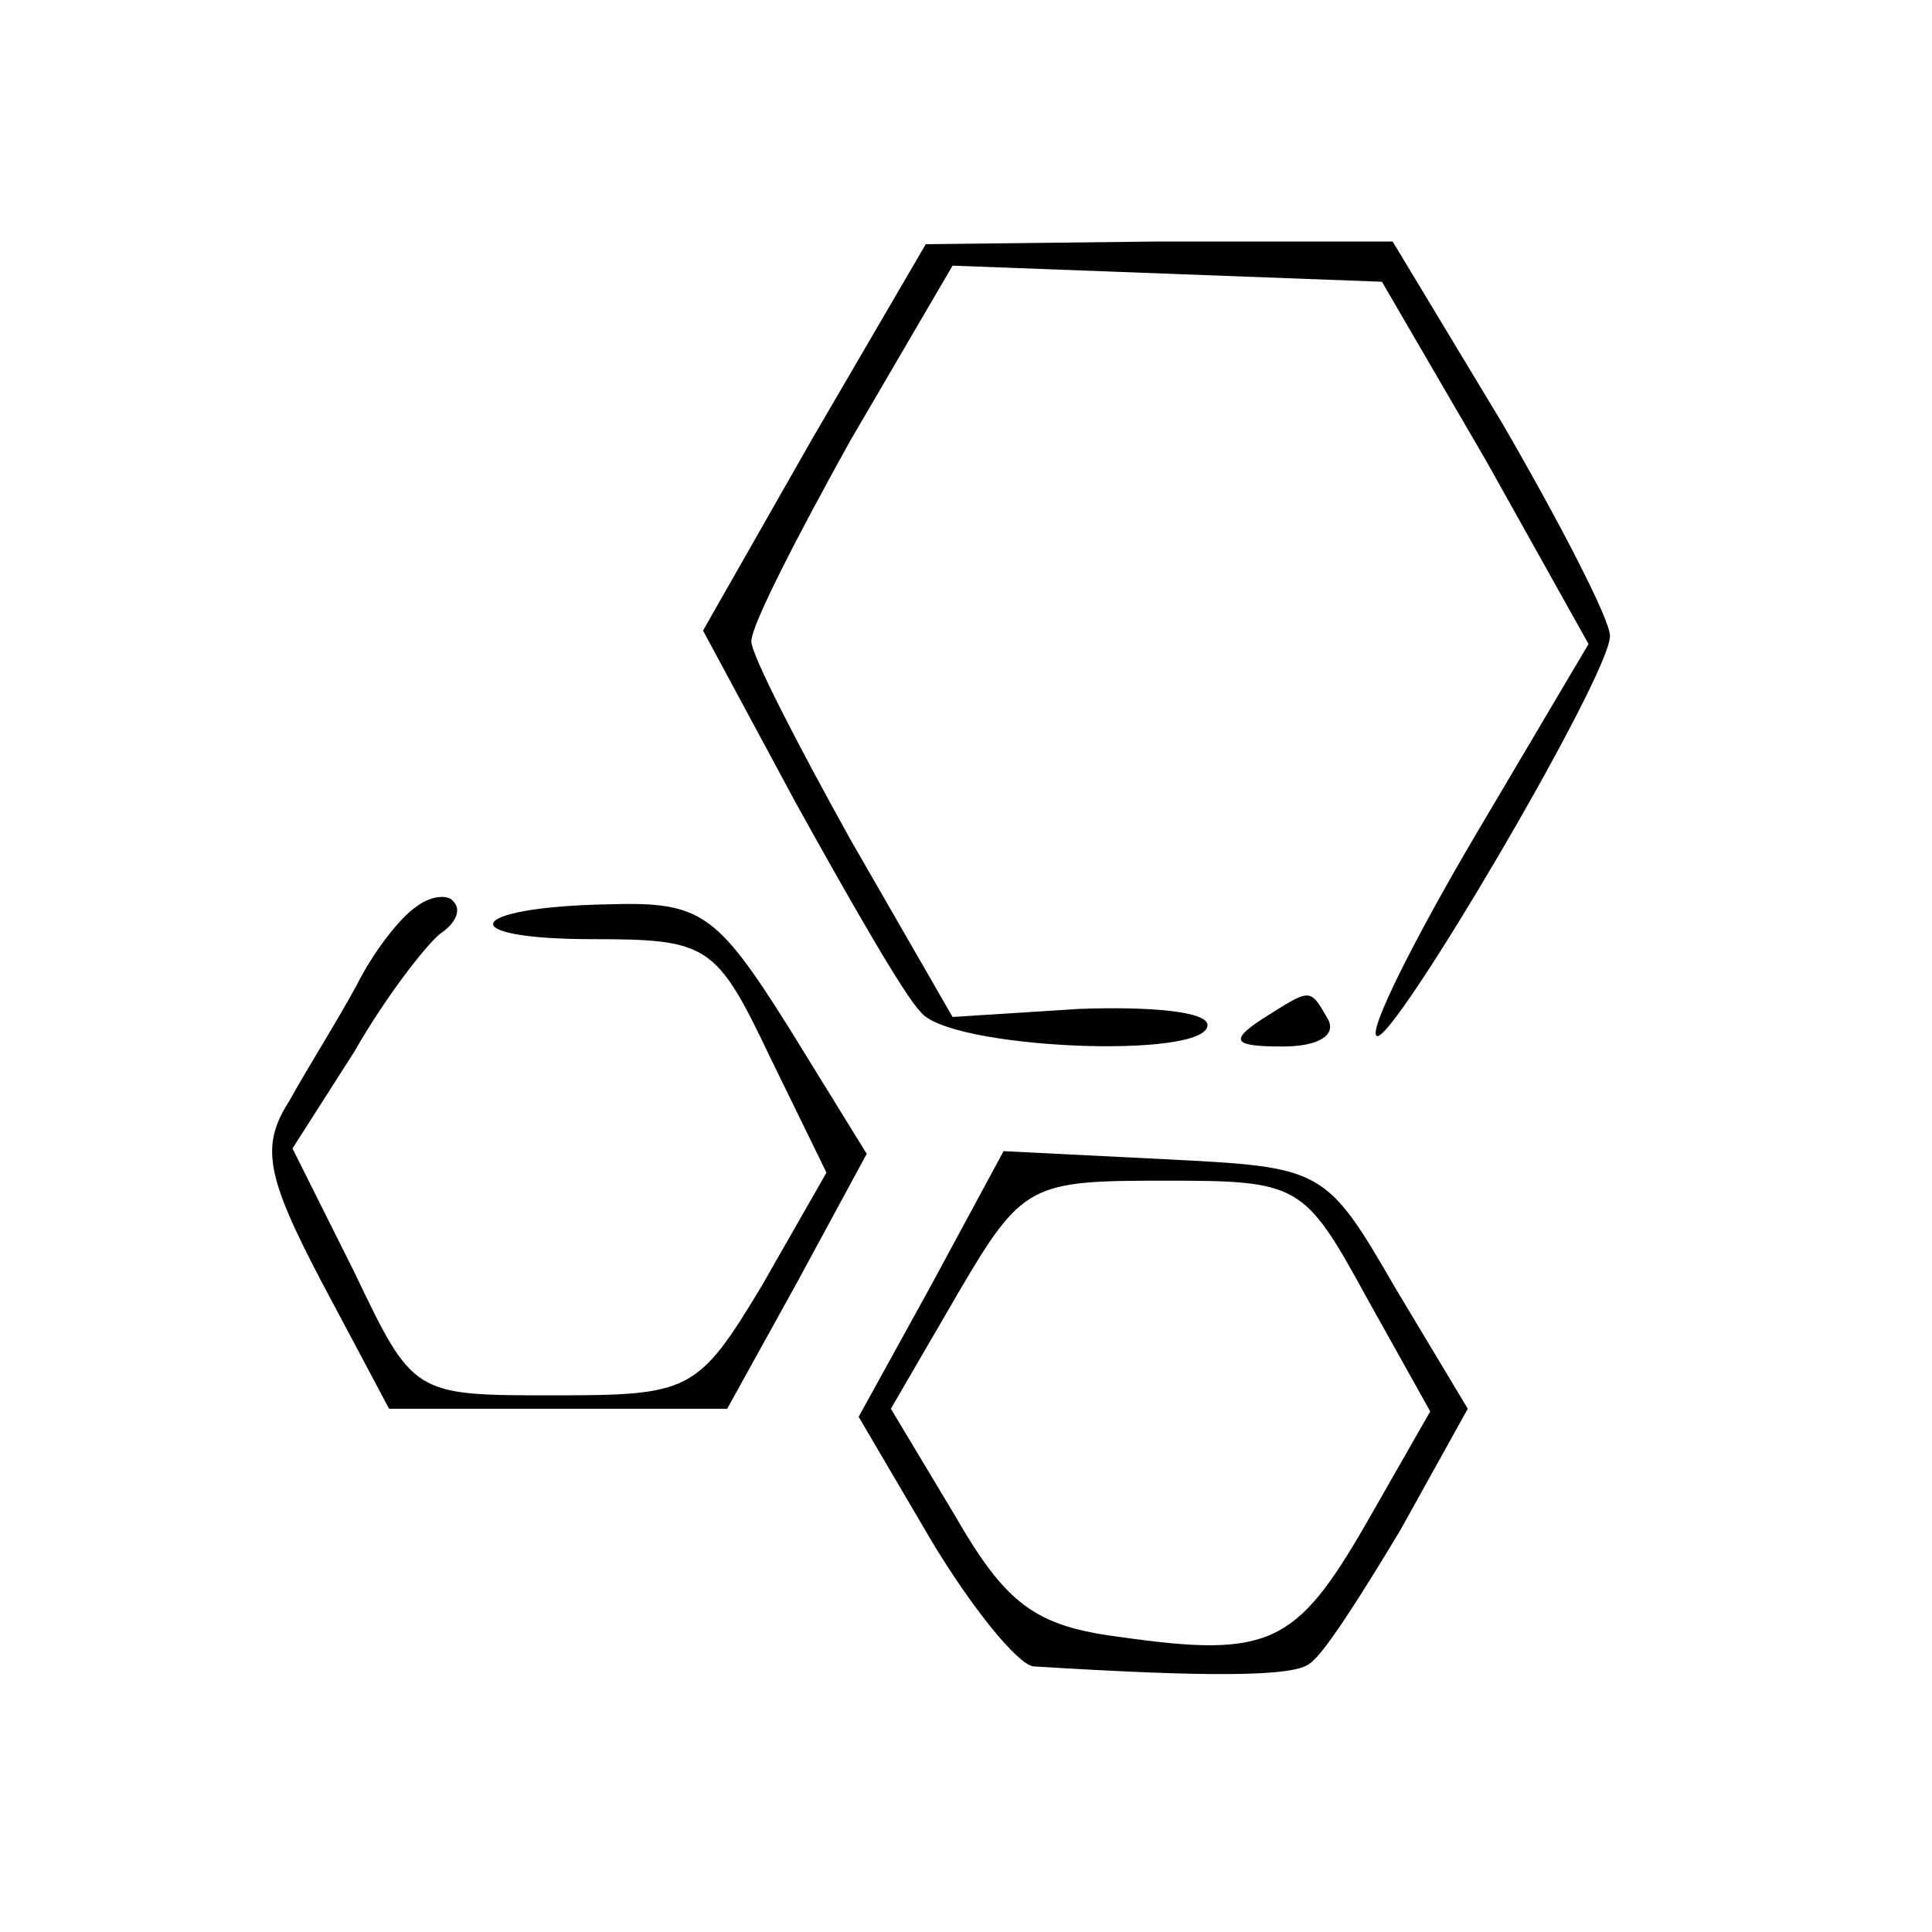
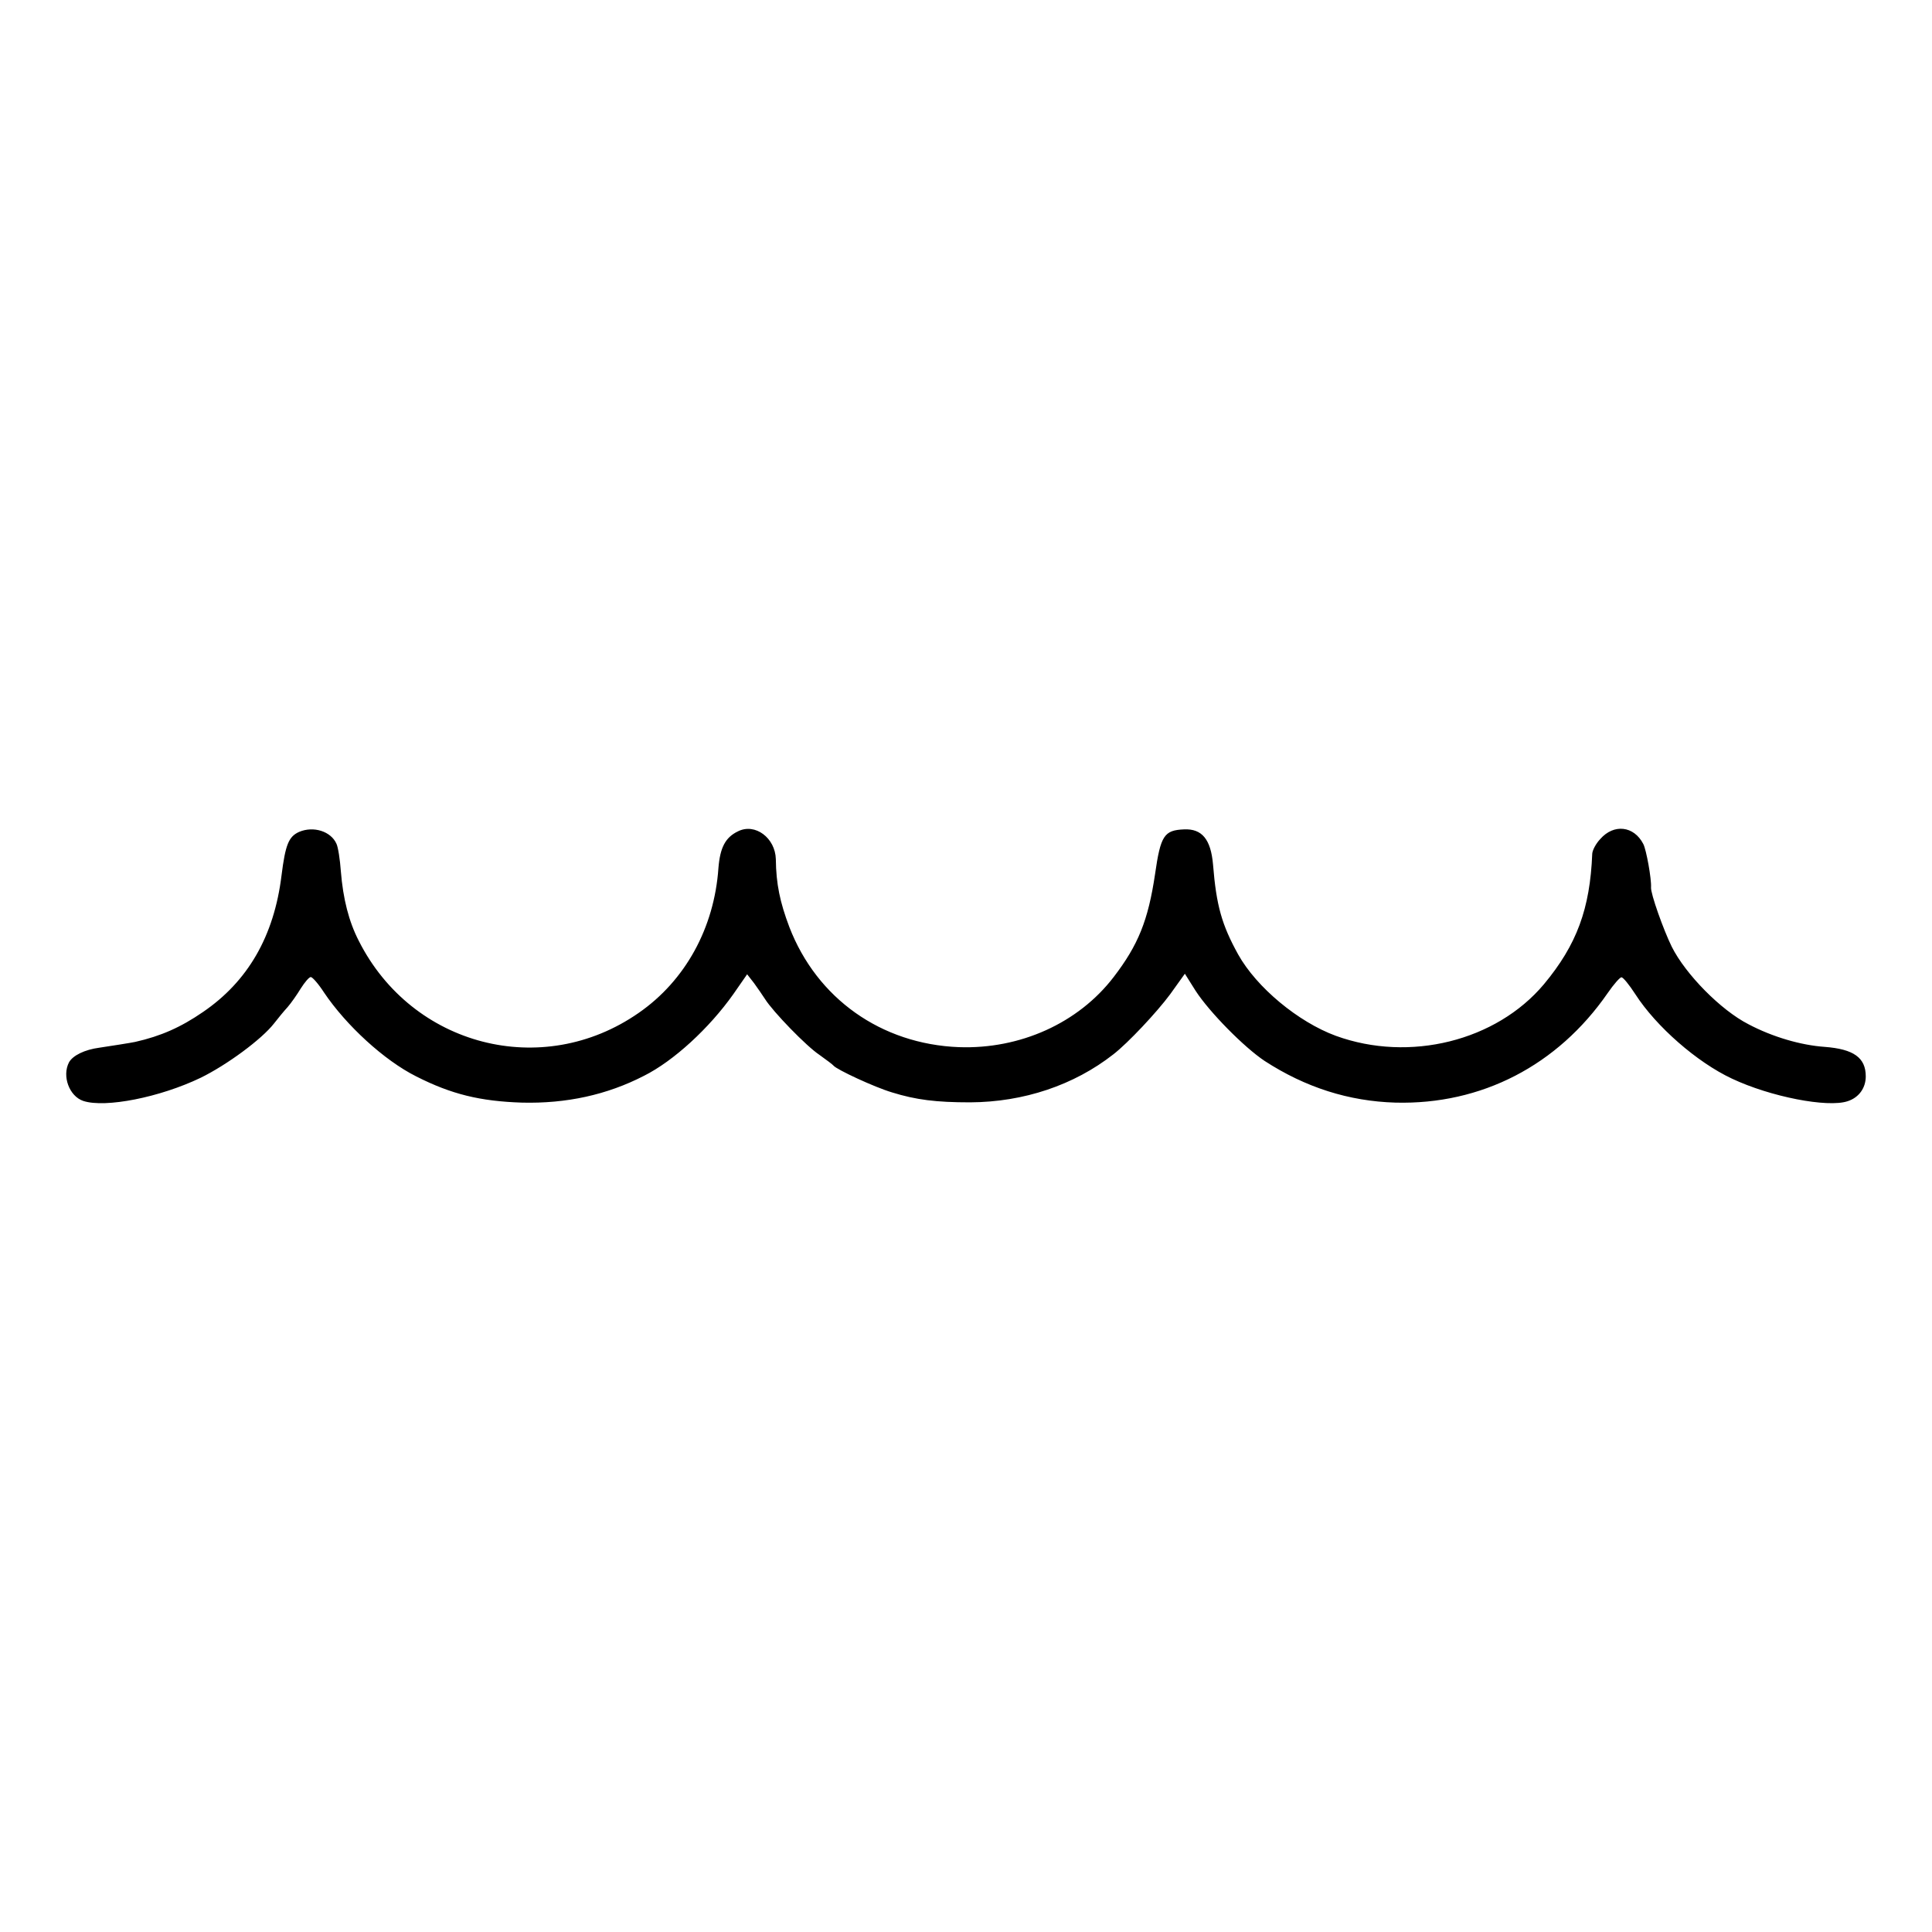
- <svg xmlns="http://www.w3.org/2000/svg" version="1.0" width="72pt" height="72pt" viewBox="0 0 72 72" preserveAspectRatio="xMidYMid meet">
-   <g transform="translate(0,72) scale(0.1,-0.1)" fill="#000000" stroke="none">
-     <path d="M303 557 l-41 -72 35 -65 c20 -36 40 -71 46 -77 10 -14 107 -18 107 -5 0 5 -21 7 -48 6 l-47 -3 -38 66 c-20 36 -37 69 -37 74 0 6 17 39 37 75 l38 65 80 -3 80 -3 39 -67 38 -68 -42 -71 c-23 -39 -40 -73 -37 -75 5 -5 87 134 87 149 0 6 -18 41 -40 79 l-41 68 -87 0 -87 -1 -42 -72z" />
-     <path d="M155 382 c-6 -4 -16 -17 -22 -29 -7 -13 -19 -32 -25 -43 -11 -17 -9 -28 12 -68 l25 -47 63 0 63 0 26 47 26 48 -29 47 c-27 43 -33 47 -67 46 -54 -1 -59 -13 -6 -13 43 0 46 -2 66 -44 l21 -43 -24 -42 c-24 -40 -27 -41 -78 -41 -52 0 -52 0 -74 46 l-23 46 23 36 c12 21 27 40 32 44 6 4 8 9 5 12 -2 3 -9 2 -14 -2z" />
-     <path d="M470 340 c-12 -8 -10 -10 8 -10 13 0 20 4 17 10 -7 12 -6 12 -25 0z" />
-     <path d="M347 241 l-27 -49 27 -46 c15 -25 32 -46 38 -47 64 -4 97 -4 103 1 5 3 19 25 34 50 l25 45 -27 45 c-26 45 -27 45 -86 48 l-60 3 -27 -50z m162 -4 l24 -43 -24 -42 c-26 -45 -36 -50 -92 -42 -31 4 -42 12 -61 45 l-24 40 25 43 c24 41 27 42 77 42 50 0 52 -1 75 -43z" />
+ <svg xmlns="http://www.w3.org/2000/svg" version="1.0" width="700pt" height="700pt" viewBox="0 0 700 700" preserveAspectRatio="xMidYMid meet">
+   <g transform="translate(0,700) scale(0.1,-0.1)" fill="#000000" stroke="none">
+     <path d="M1084 3986 c-38 -17 -50 -46 -64 -158 -27 -220 -122 -384 -285 -495 -80 -55 -152 -87 -245 -108 -13 -3 -90 -15 -130 -21 -53 -7 -96 -28 -110 -53 -26 -50 1 -123 52 -140 80 -26 277 13 425 84 94 46 221 139 266 197 14 18 36 45 49 59 13 15 34 45 48 68 14 22 30 41 36 41 6 0 28 -25 48 -56 80 -119 218 -246 334 -304 128 -65 232 -90 383 -95 161 -4 308 28 442 97 108 54 237 173 324 296 l50 72 25 -32 c13 -18 31 -44 40 -58 29 -46 150 -171 197 -202 25 -18 48 -35 51 -39 11 -14 148 -78 212 -97 87 -27 160 -36 283 -36 194 1 376 62 519 174 53 41 158 153 206 218 l53 74 39 -62 c50 -77 175 -204 250 -254 148 -96 305 -146 474 -151 311 -8 587 134 769 397 22 32 45 58 50 57 6 0 28 -27 50 -61 76 -118 224 -247 350 -306 140 -66 346 -106 419 -82 41 13 66 48 66 90 0 68 -44 99 -149 107 -86 6 -189 36 -276 82 -100 51 -228 181 -278 281 -30 61 -77 193 -75 215 2 30 -17 136 -28 157 -34 66 -107 74 -156 18 -16 -17 -28 -40 -29 -53 -8 -200 -56 -330 -175 -473 -173 -206 -487 -284 -754 -187 -136 50 -287 175 -354 295 -59 107 -79 176 -91 326 -8 91 -40 130 -105 127 -72 -3 -85 -22 -105 -162 -25 -168 -61 -257 -150 -373 -128 -167 -339 -262 -561 -254 -281 11 -514 176 -614 435 -34 90 -48 156 -49 246 -2 77 -75 132 -137 101 -46 -22 -65 -59 -71 -133 -15 -217 -120 -408 -289 -525 -349 -243 -821 -121 -1014 261 -36 70 -57 152 -65 252 -3 42 -10 88 -16 100 -20 45 -83 65 -135 43z" />
  </g>
</svg>
